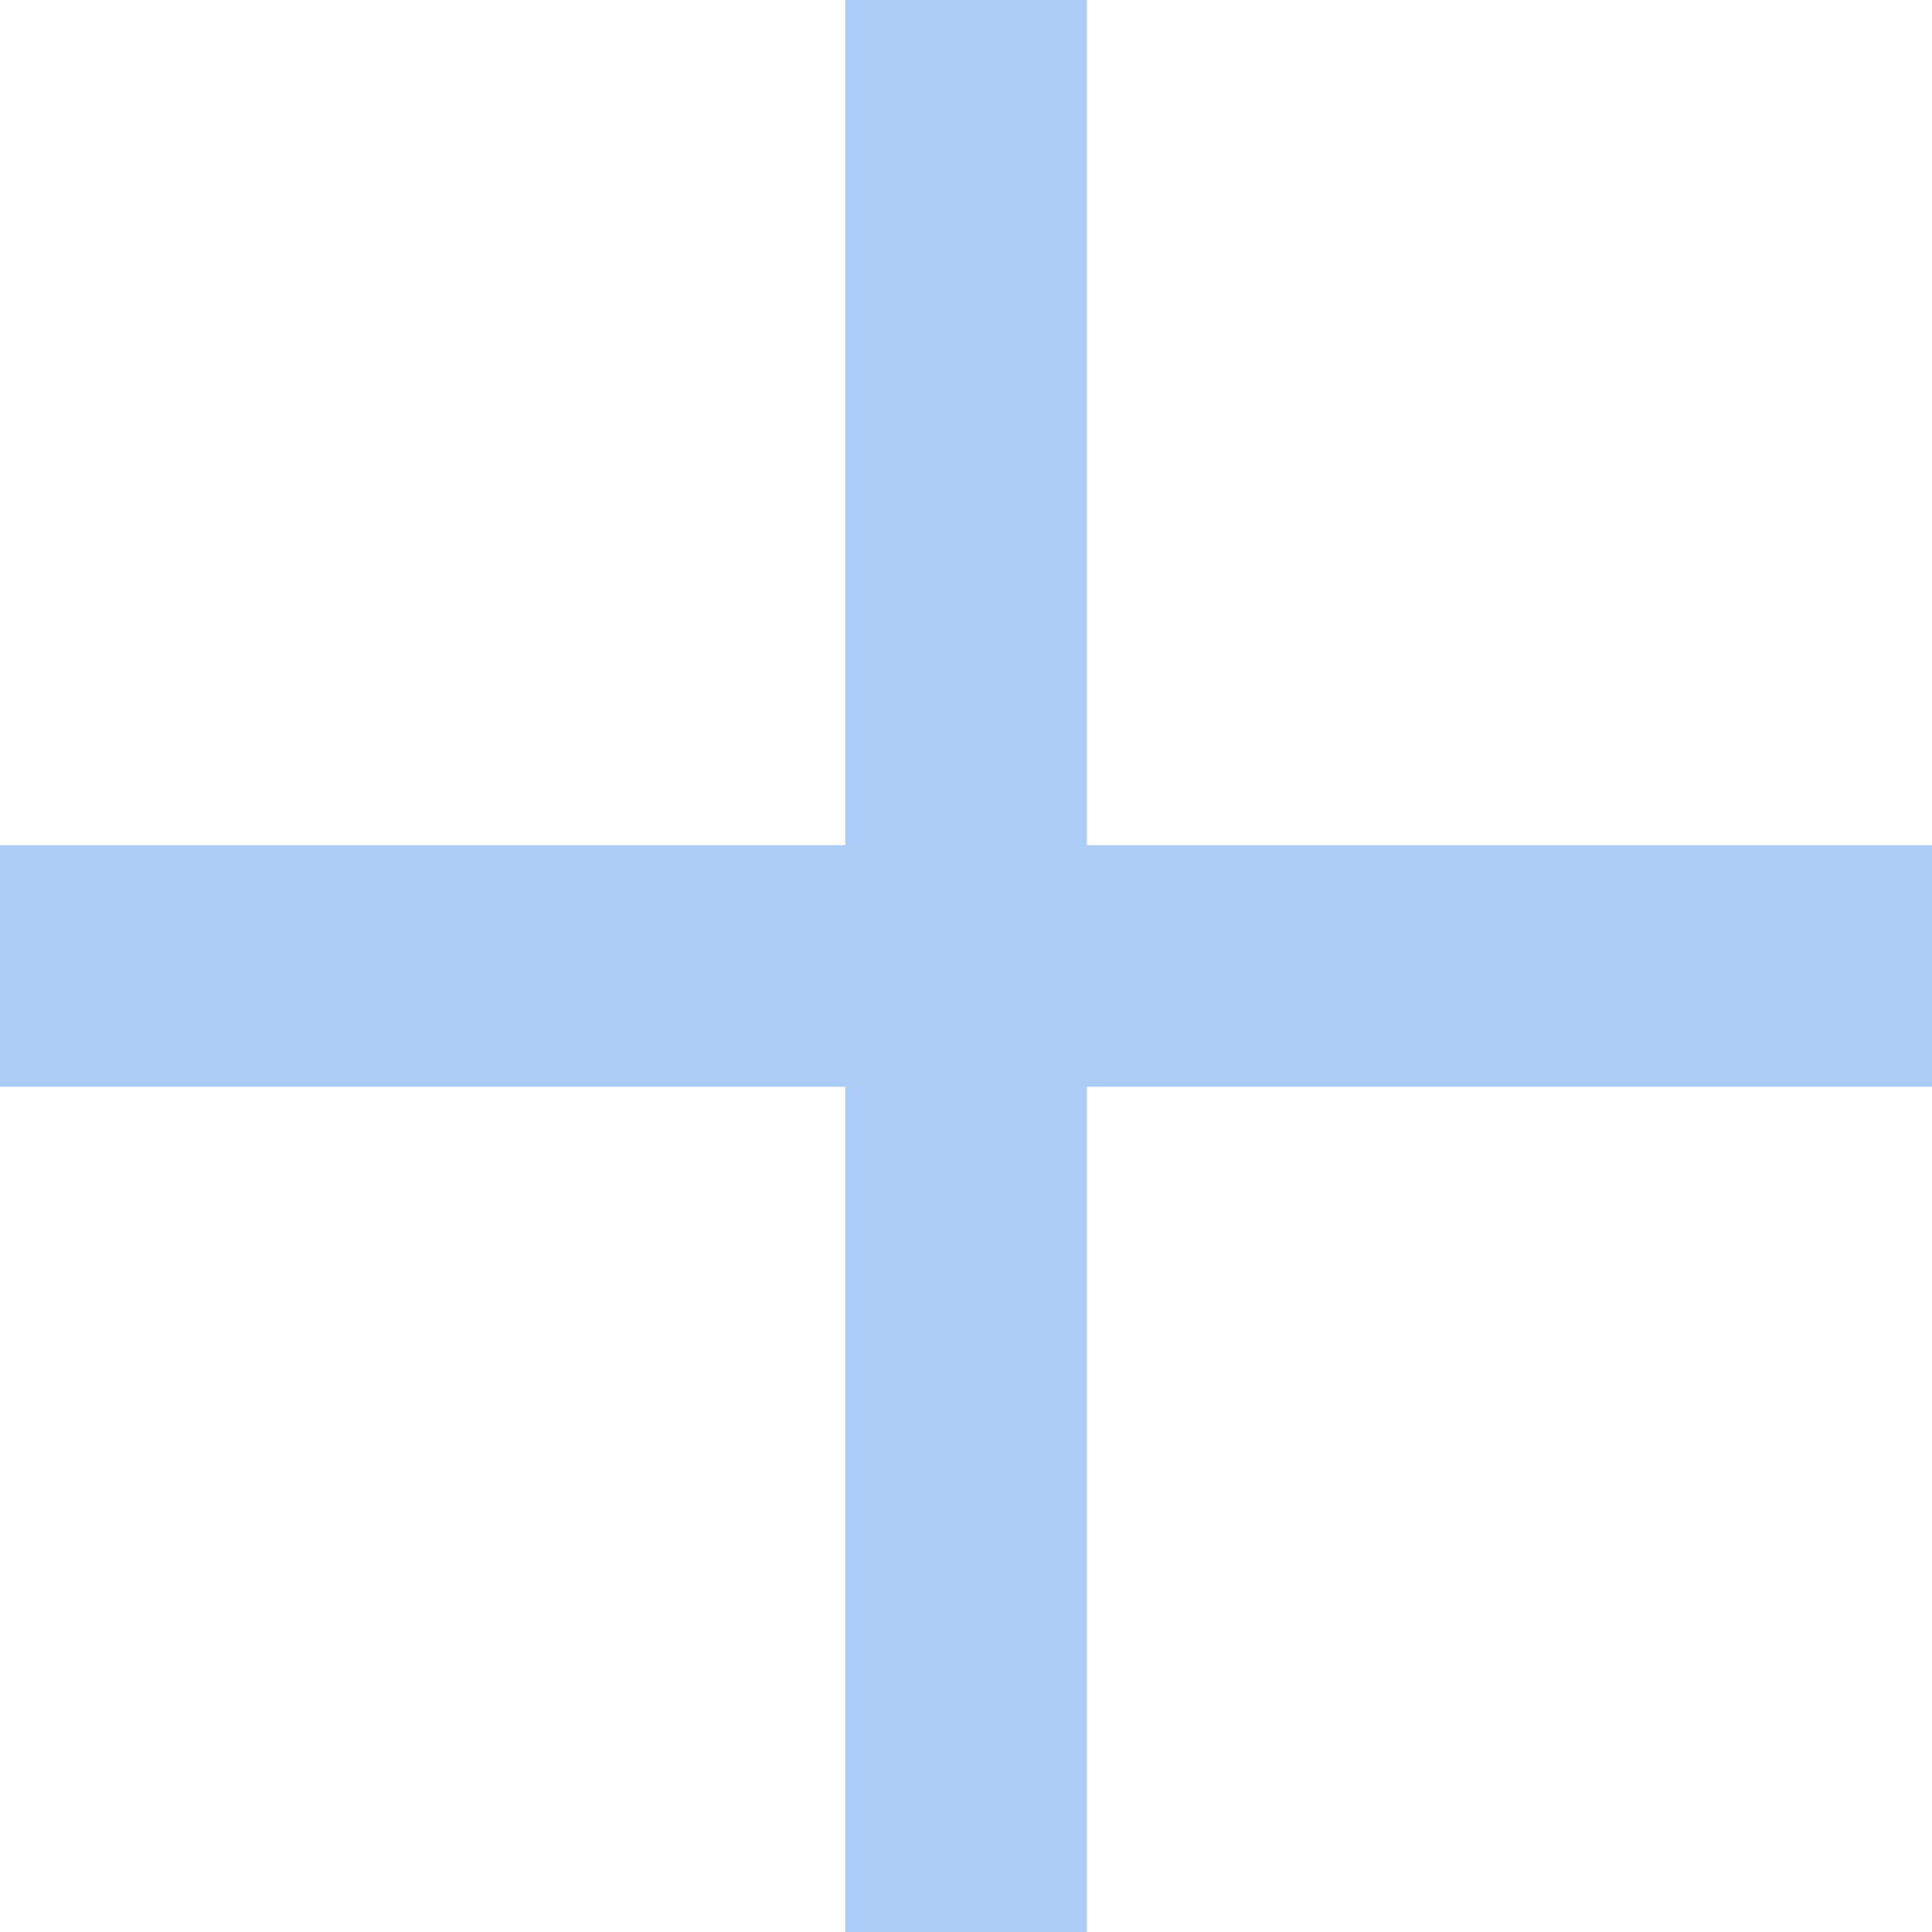
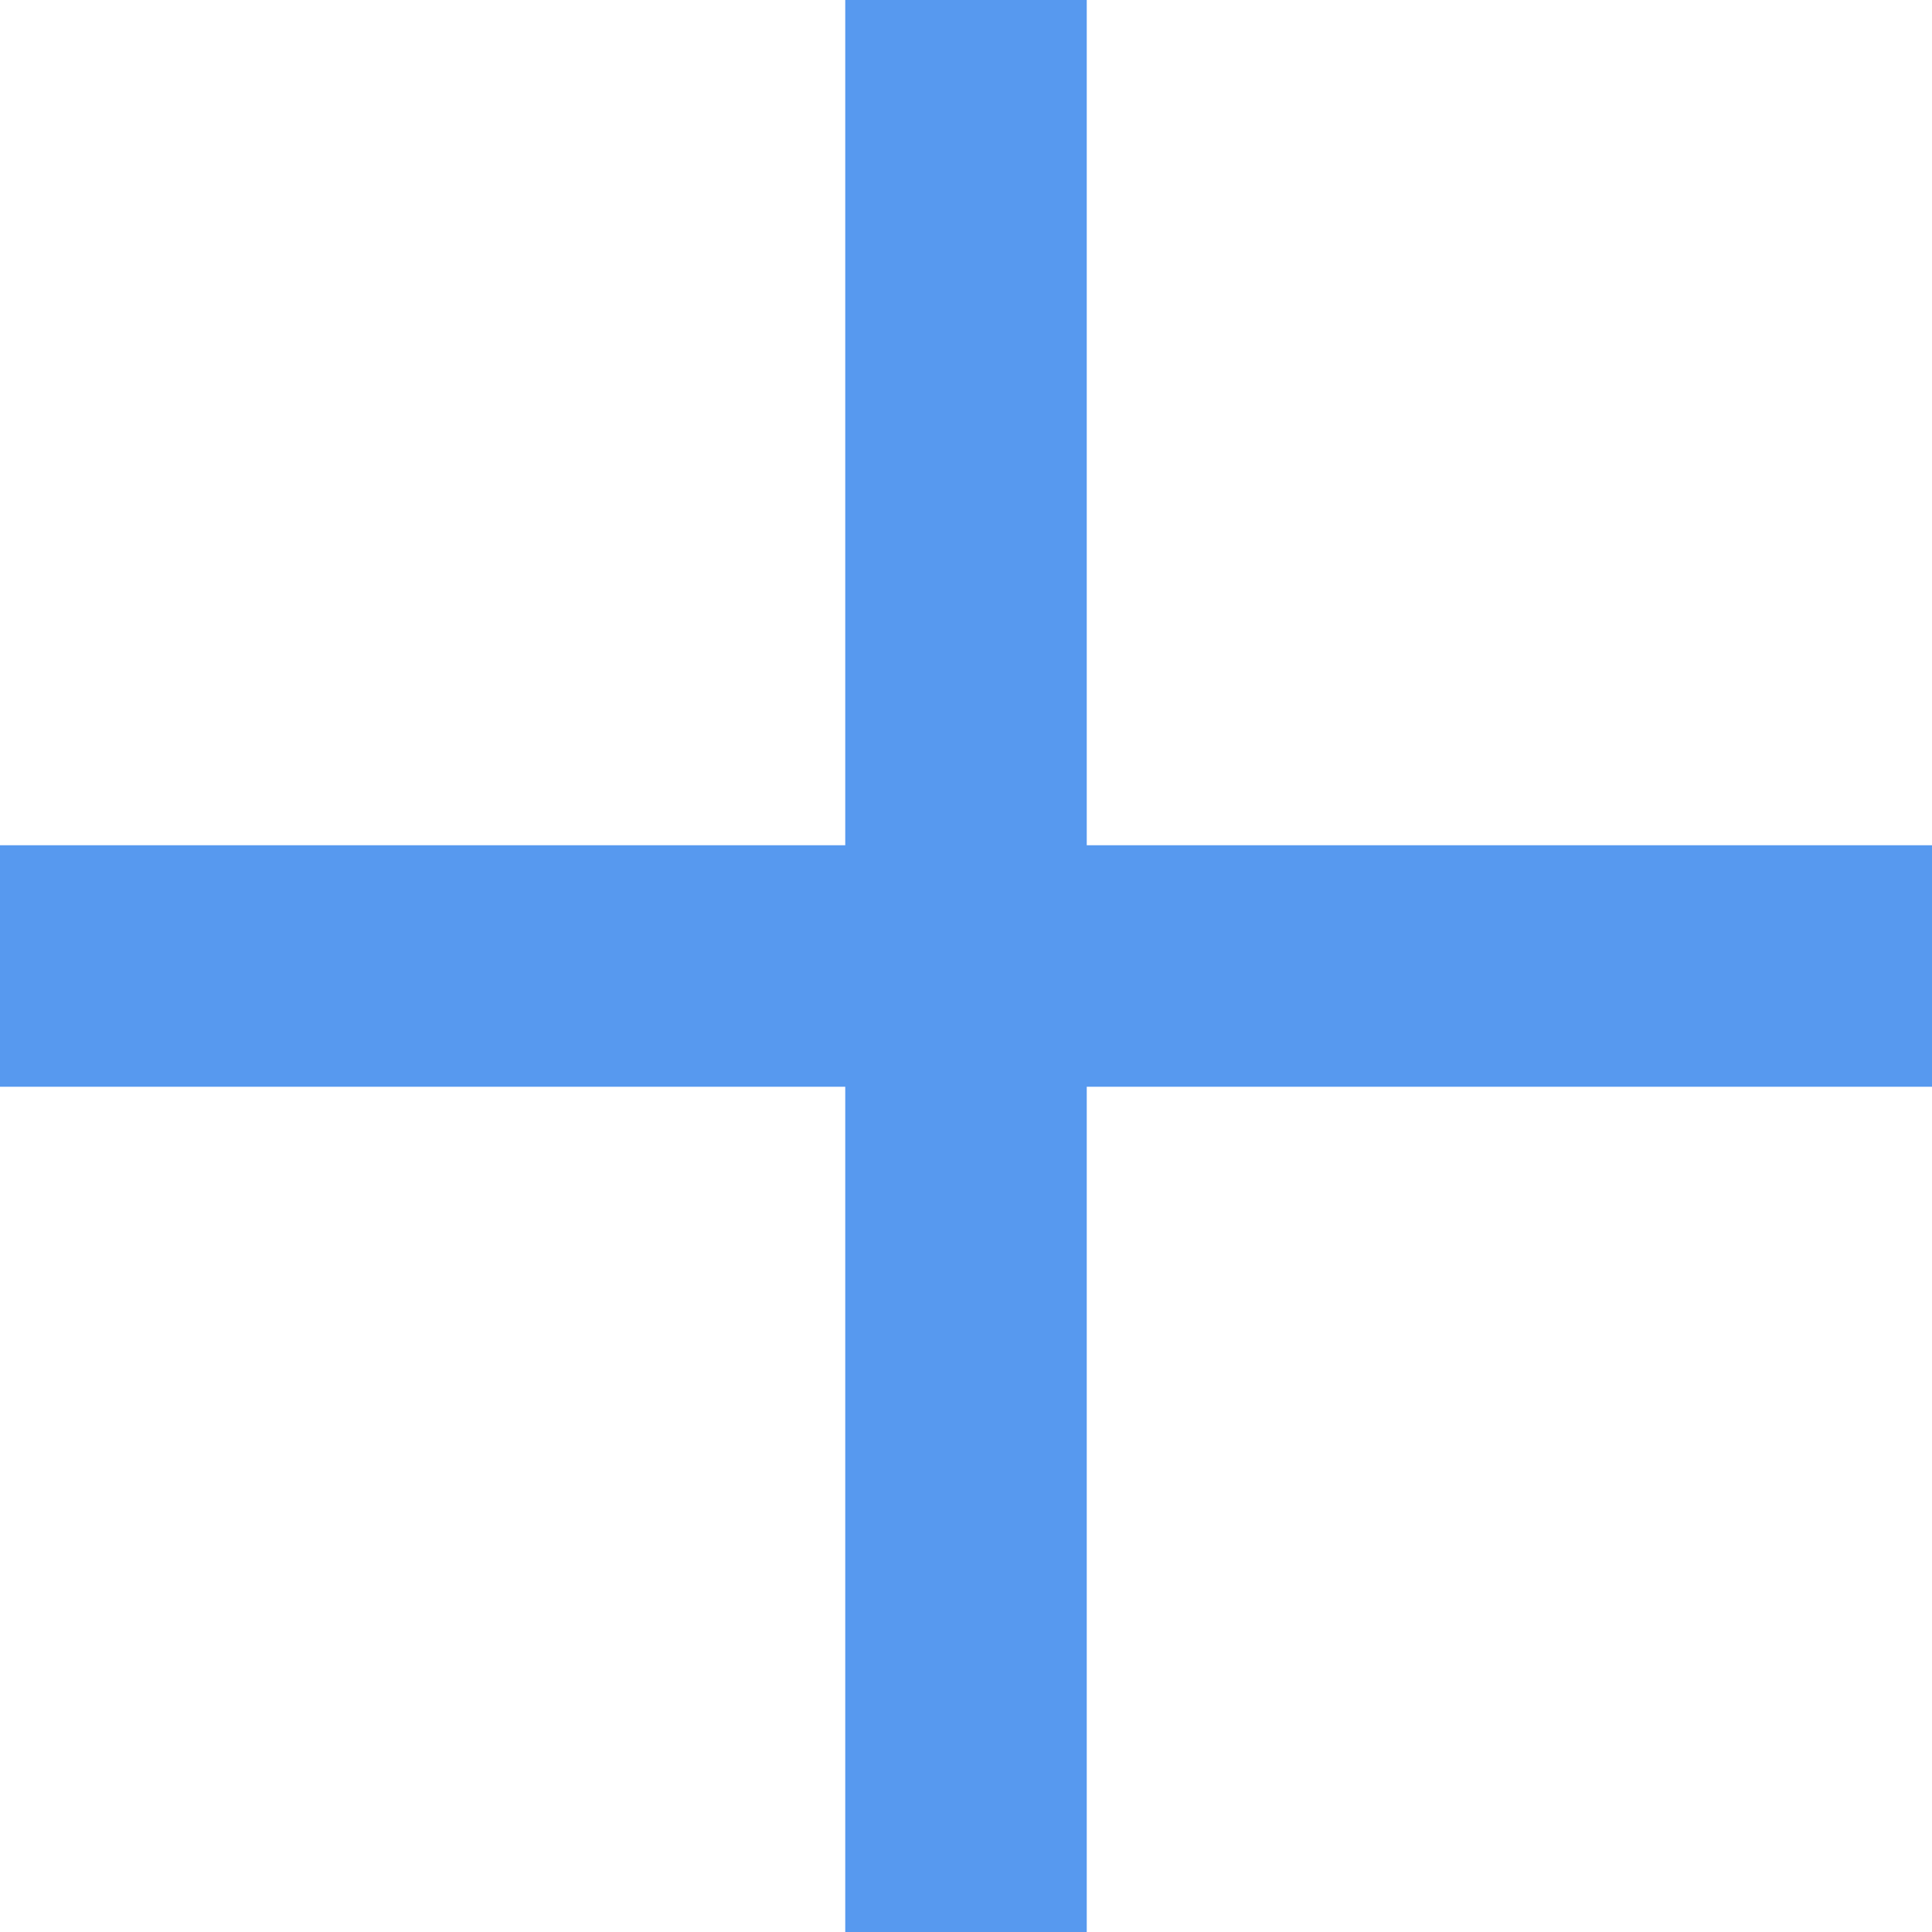
<svg xmlns="http://www.w3.org/2000/svg" width="16" height="16" viewBox="0 0 16 16" fill="none">
-   <path d="M7 0H9V16H7V0Z" fill="#ABCCF7" />
-   <path d="M8.74227e-08 9L0 7L16 7V9L8.74227e-08 9Z" fill="#ABCCF7" />
+   <path d="M7 0H9V16H7V0Z" fill="#5799EF" />
+   <path d="M8.74227e-08 9L0 7L16 7V9L8.74227e-08 9Z" fill="#5799EF" />
</svg>
